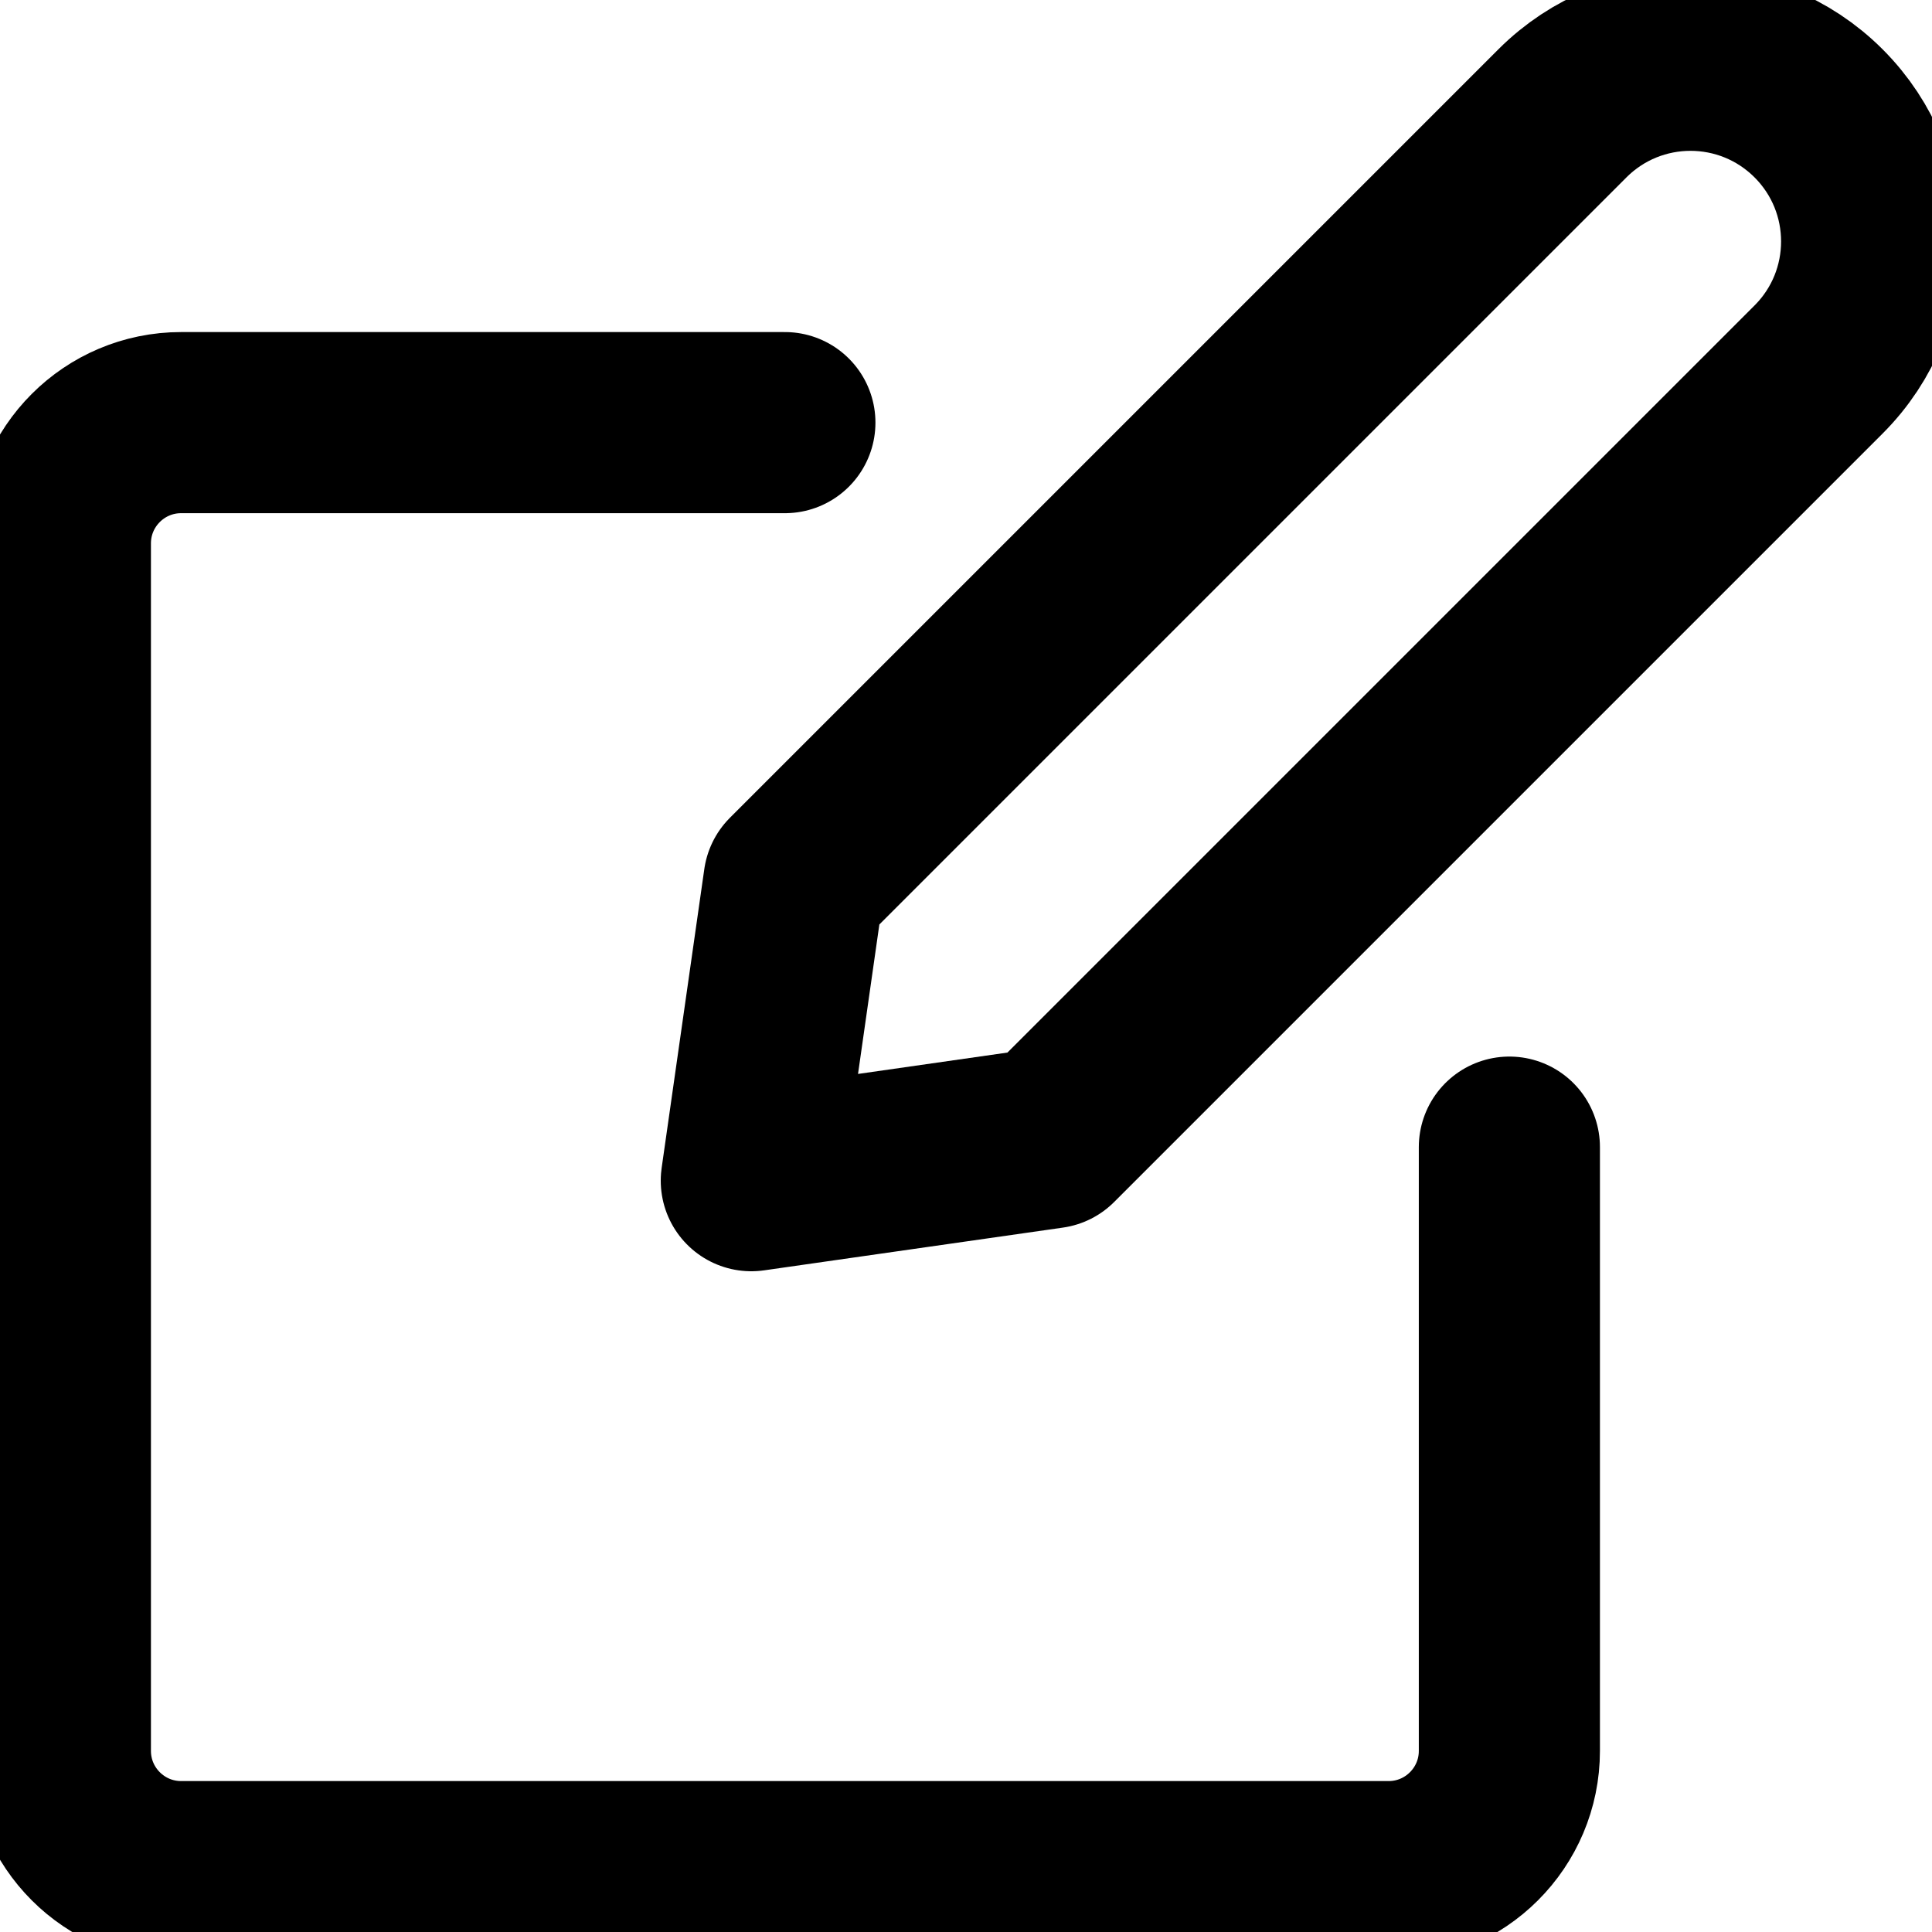
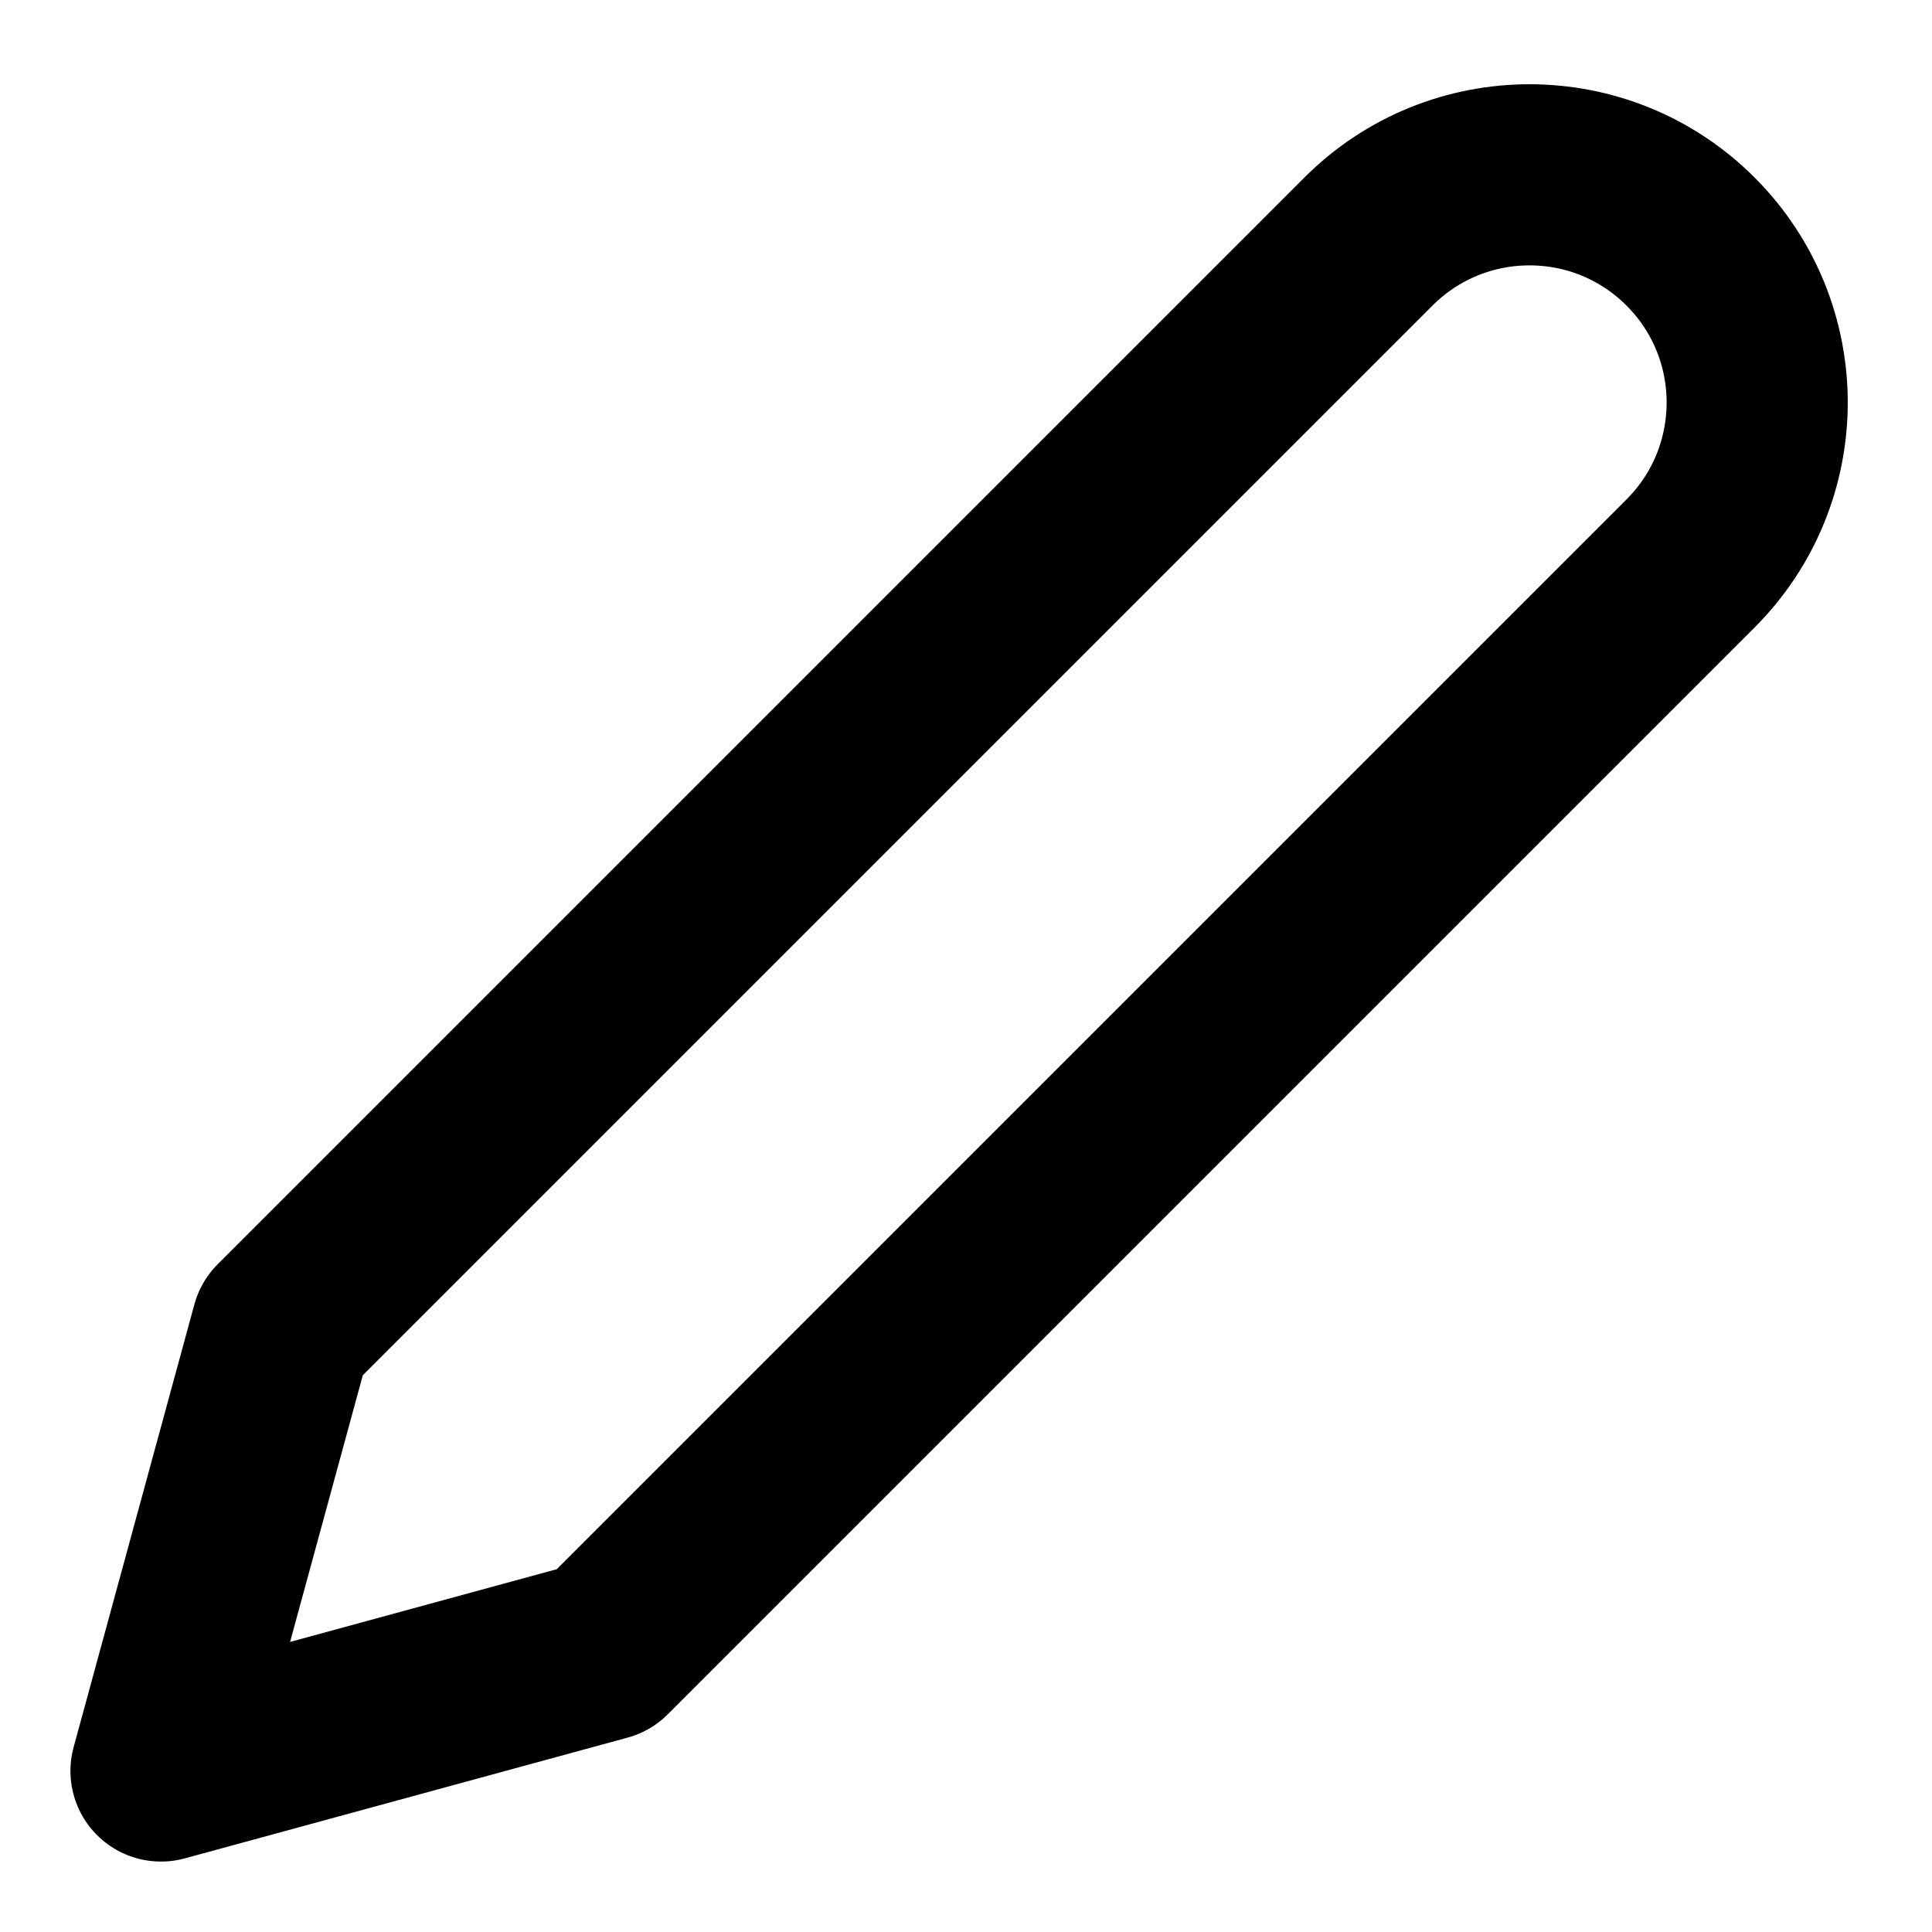
<svg xmlns="http://www.w3.org/2000/svg" viewBox="0 0 24 24">
-   <path fill="none" fill-rule="evenodd" clip-rule="evenodd" d="M13.045 14.136L9.333 14.667L9.863 10.954L19.409 1.408C20.288 0.529 21.712 0.529 22.591 1.408C23.47 2.287 23.47 3.711 22.591 4.59L13.045 14.136Z" stroke="black" stroke-width="2.25" stroke-linecap="round" stroke-linejoin="round" />
-   <path fill="none" d="M18.75 14.25V21.75C18.75 22.578 18.078 23.25 17.25 23.25H2.25C1.422 23.25 0.75 22.578 0.75 21.75V6.75C0.75 5.922 1.422 5.25 2.25 5.25H9.75" stroke="black" stroke-width="2.25" stroke-linecap="round" stroke-linejoin="round" />
+   <path fill="none" stroke="currentColor" stroke-width="2.25" stroke-linecap="round" stroke-linejoin="round" d="M17 3a2.828 2.828 0 1 1 4 4L7.5 20.5 2 22l1.5-5.5L17 3z" />
</svg>
